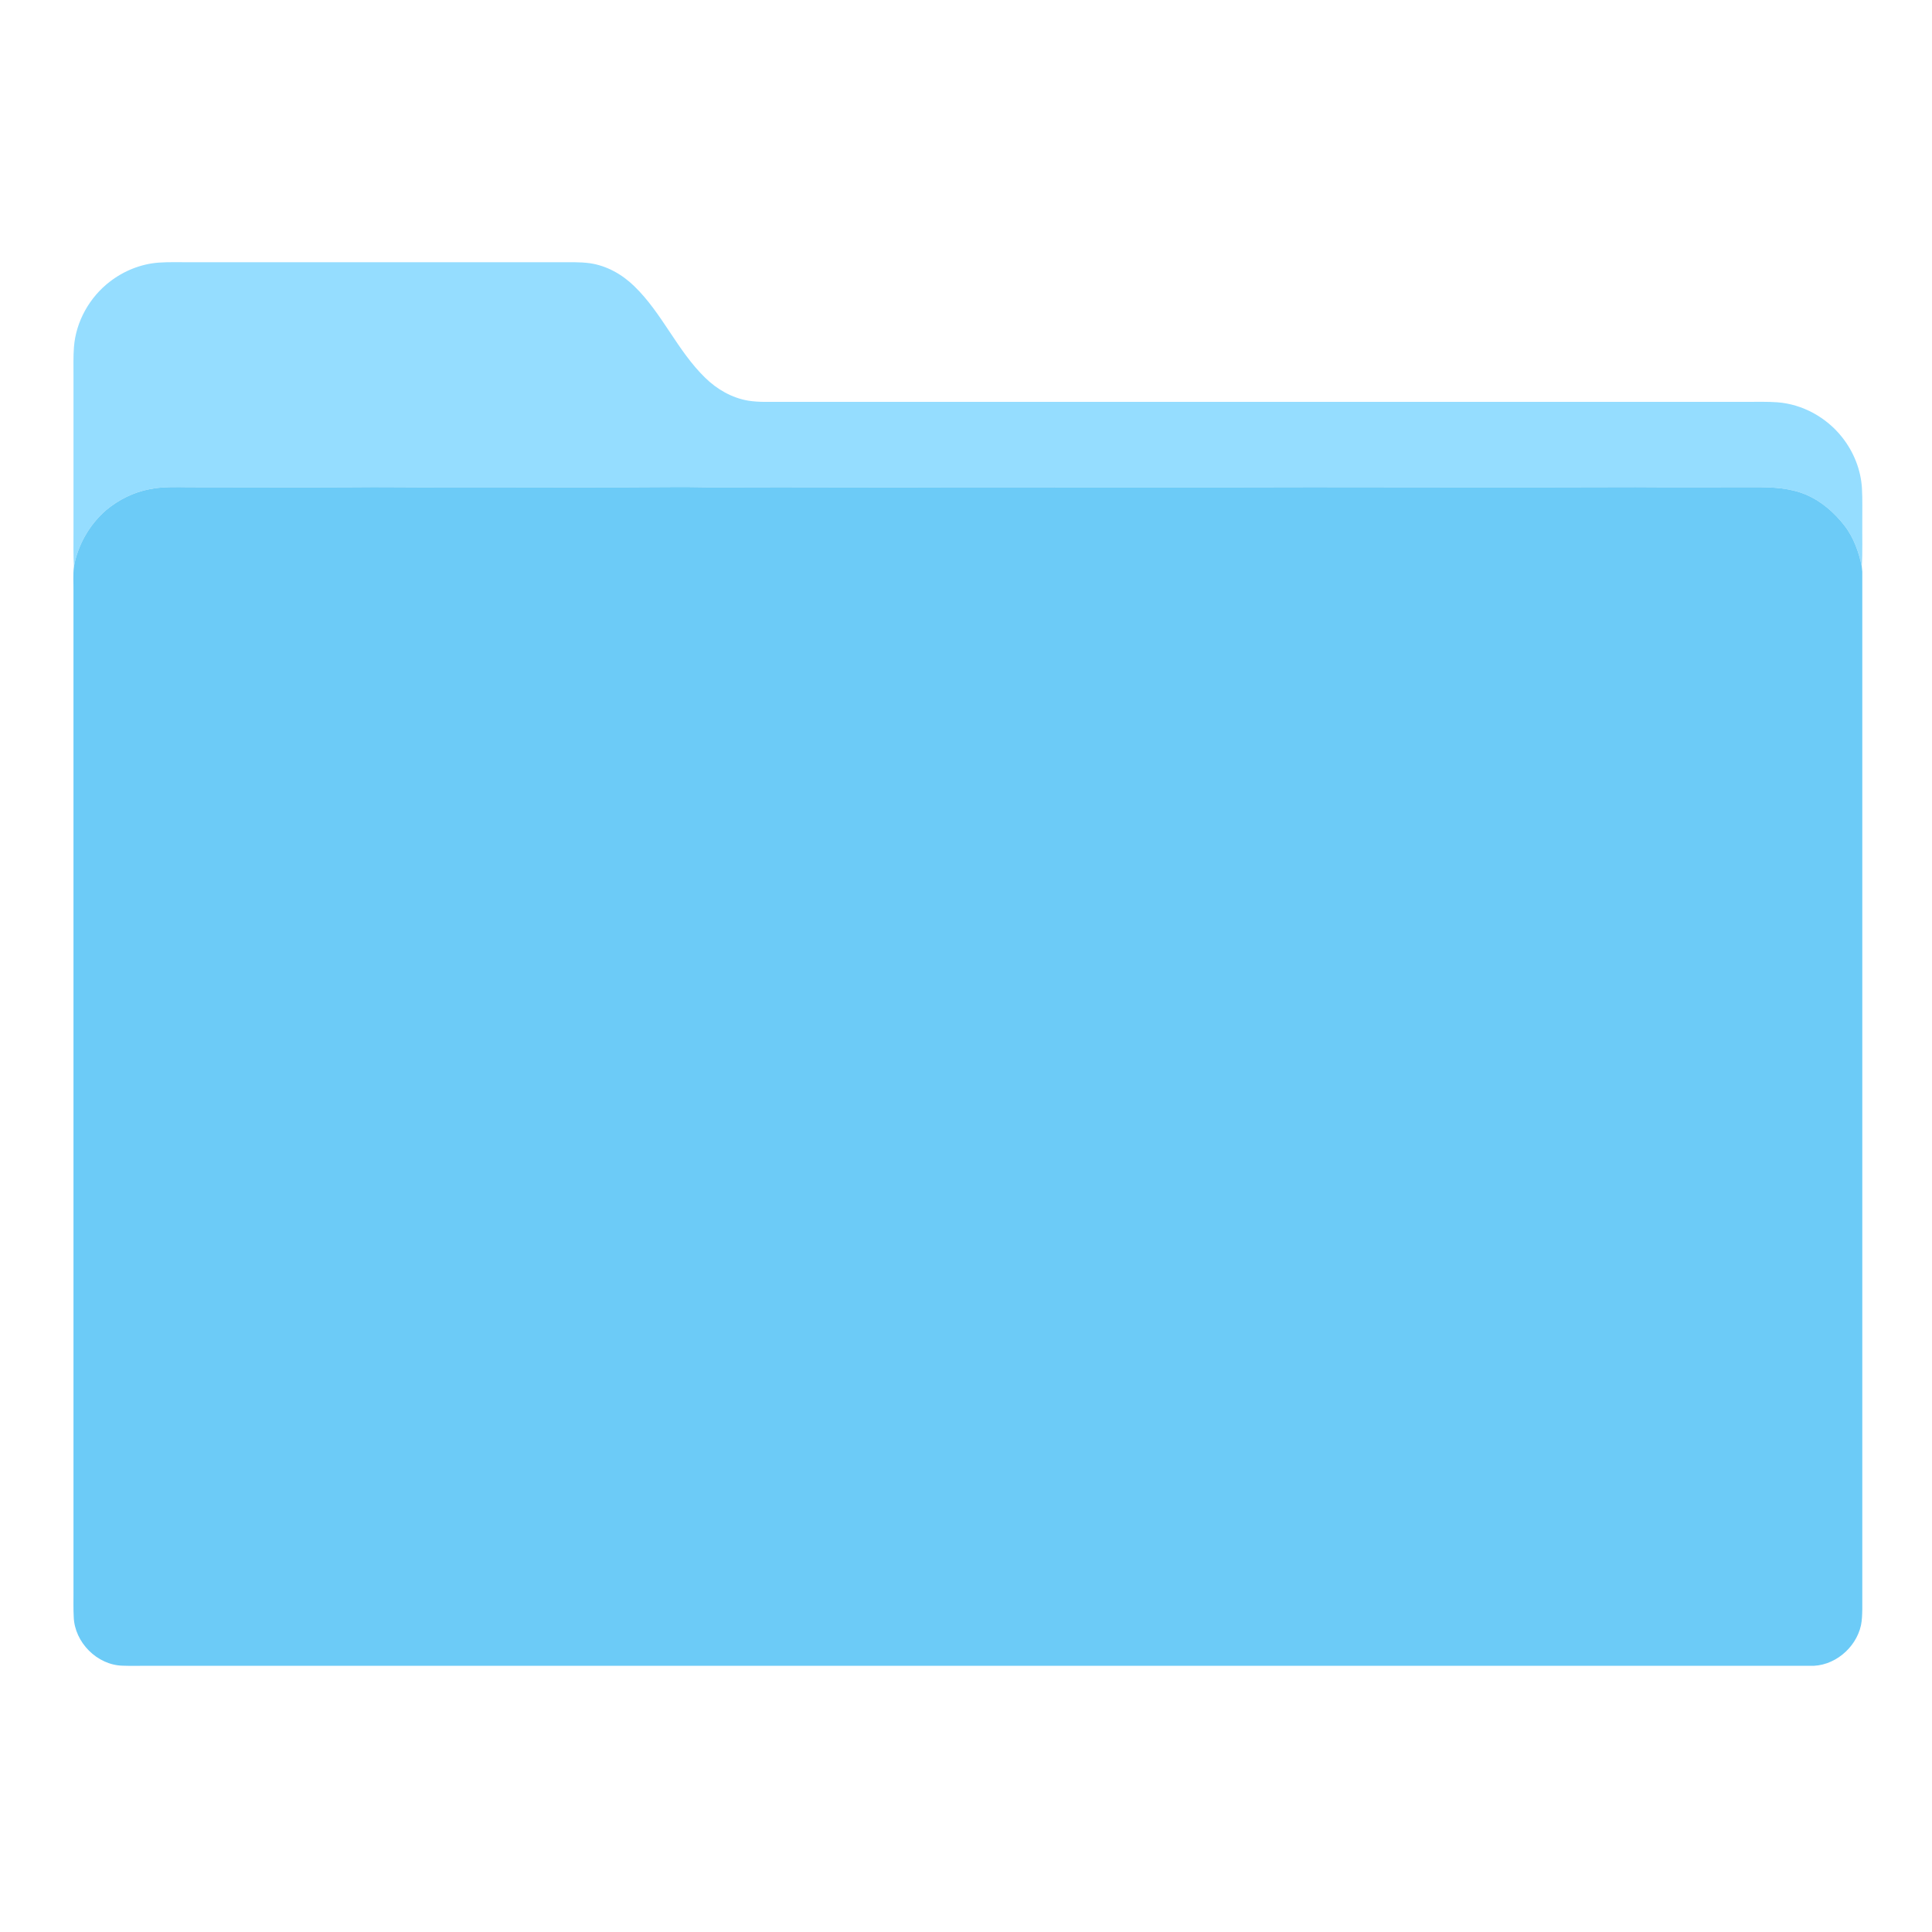
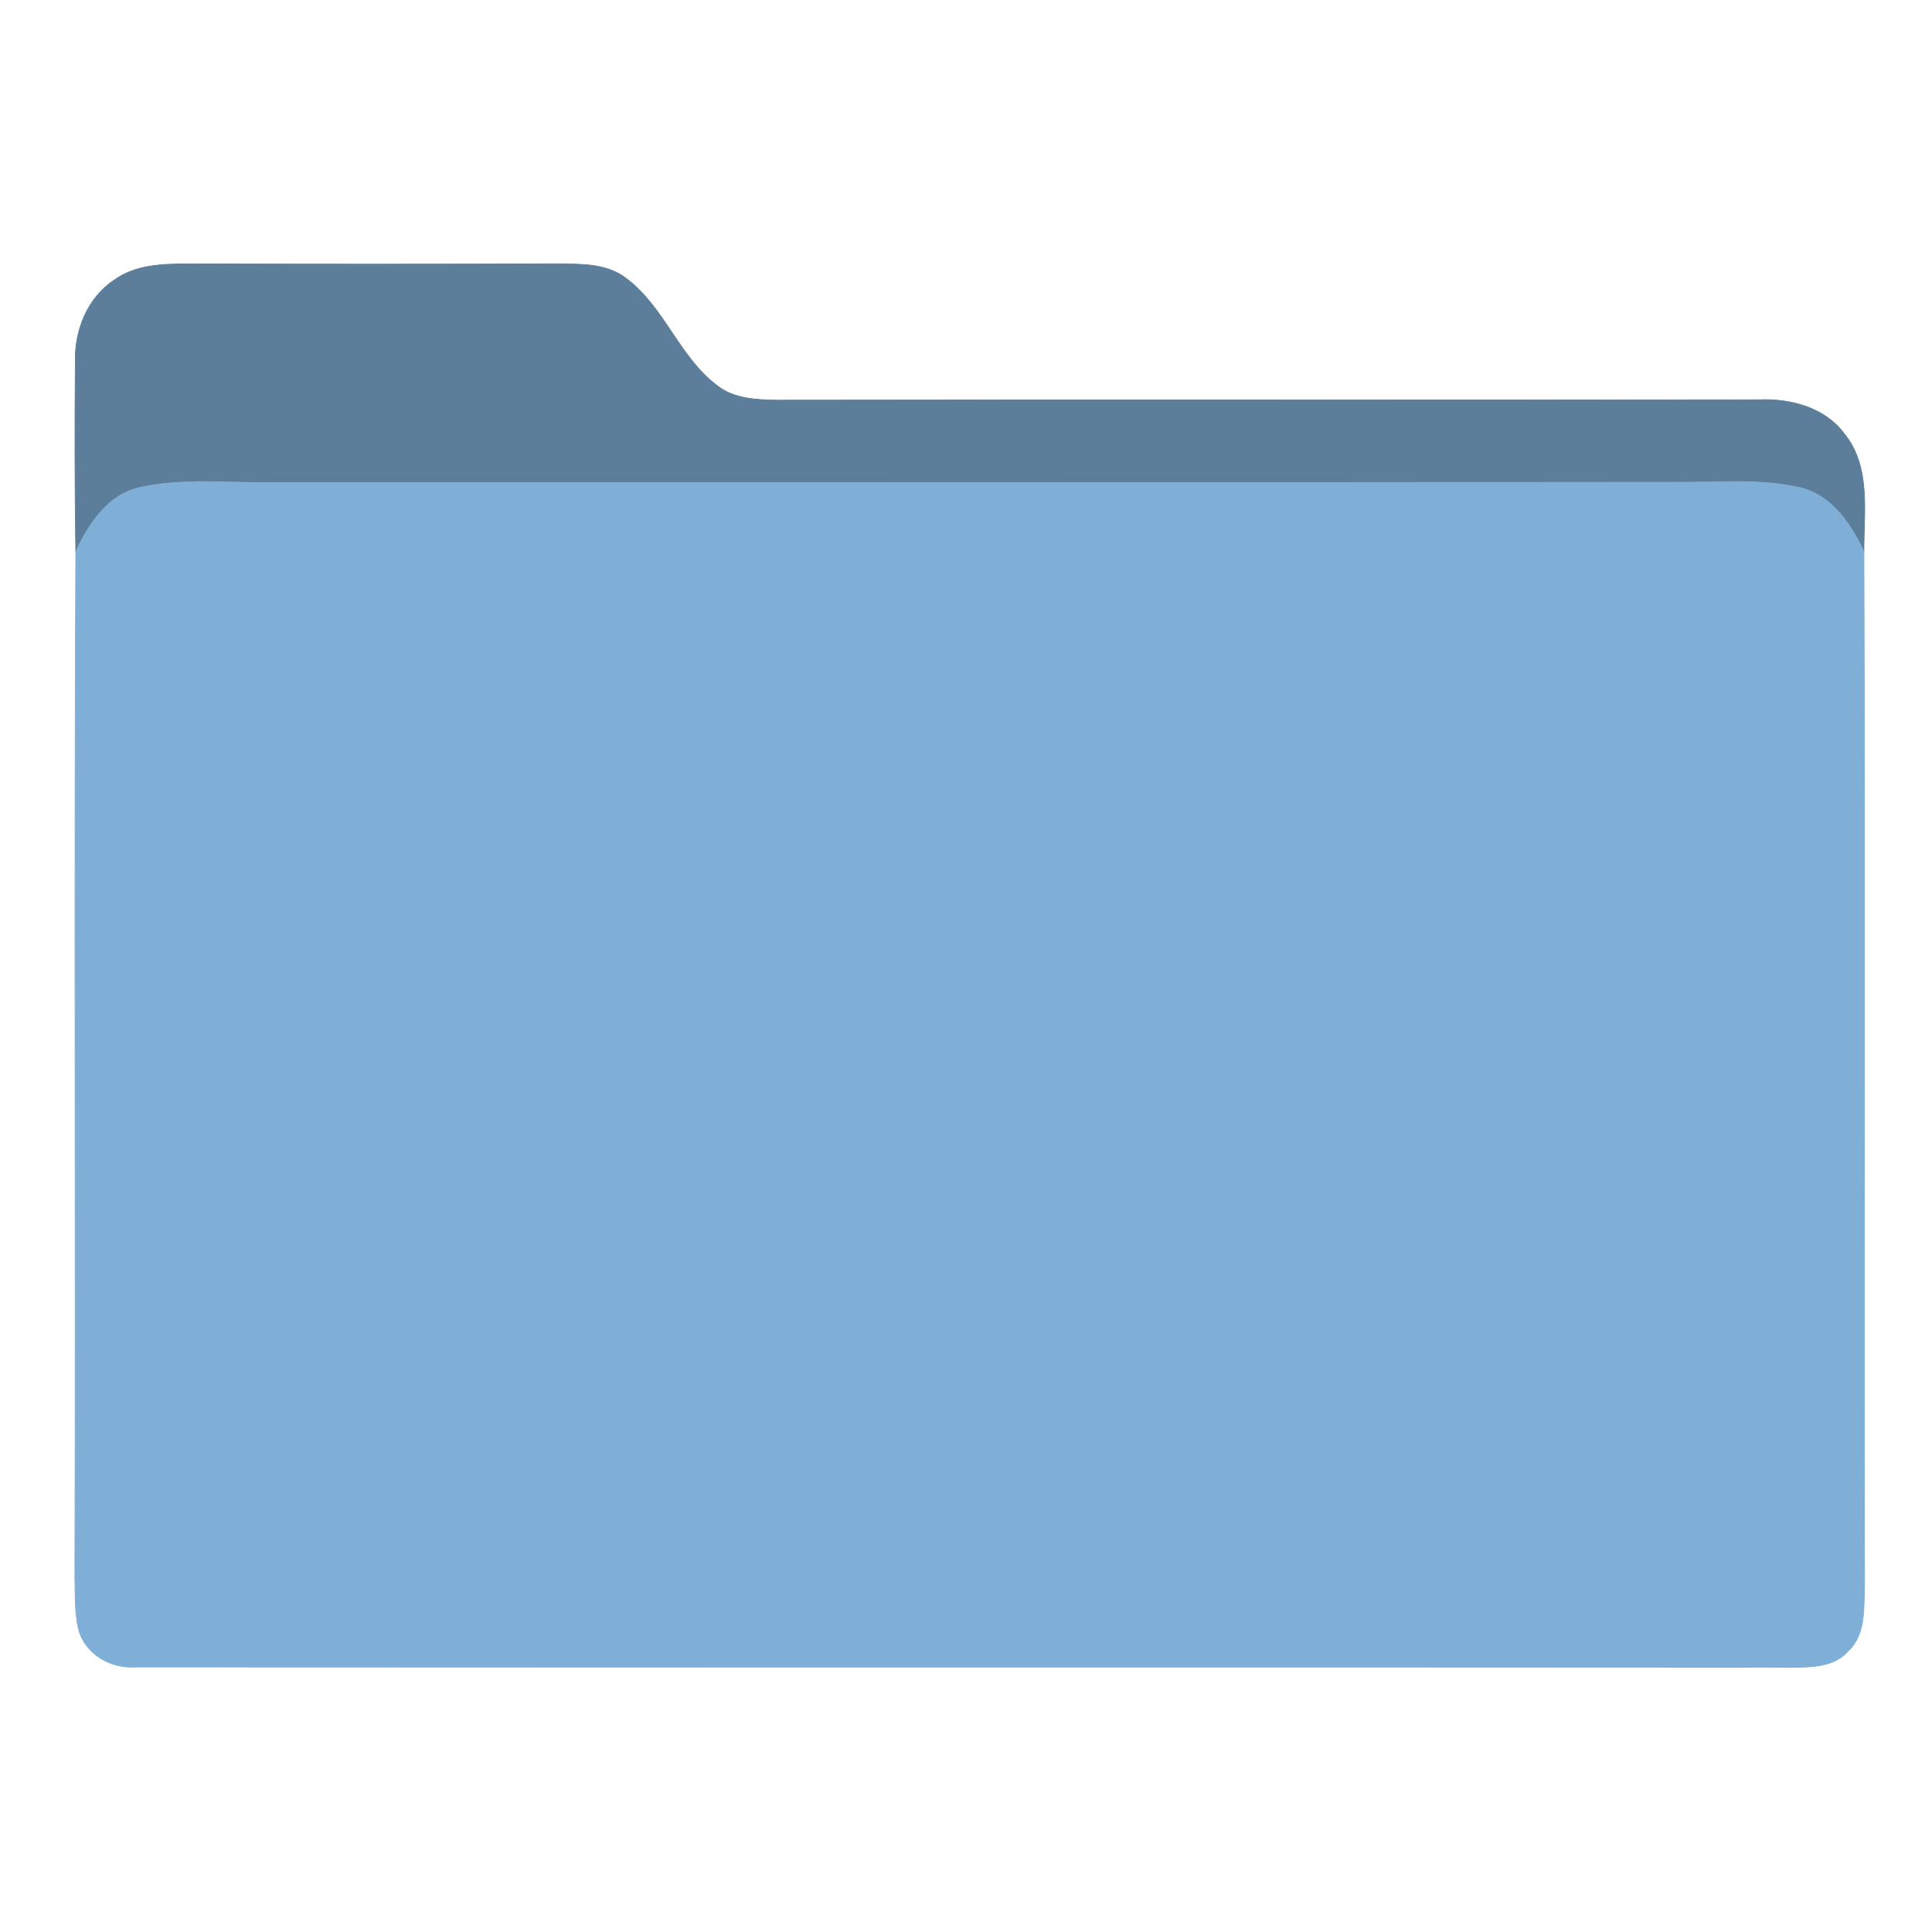
- <svg xmlns="http://www.w3.org/2000/svg" width="1024pt" height="1024pt" viewBox="0 0 1024 1024" version="1.1">
-   <g id="#95ddffff">
-     <path fill="#95ddff" opacity="1.00" d=" M 58.26 149.25 C 65.65 143.55 74.67 139.91 84.00 139.20 C 89.32 138.81 94.66 139.02 100.00 138.99 C 165.33 138.99 230.66 138.99 296.00 138.98 C 301.54 139.02 307.11 138.77 312.62 139.51 C 321.59 140.79 329.81 145.46 336.24 151.75 C 351.03 166.09 358.99 185.89 373.78 200.24 C 379.99 206.34 387.91 210.90 396.56 212.36 C 402.32 213.29 408.19 212.94 414.00 212.99 C 584.67 212.99 755.33 212.99 926.00 212.99 C 931.33 213.01 936.67 212.83 942.00 213.22 C 955.35 214.20 968.03 221.22 976.31 231.69 C 982.47 239.43 986.34 249.04 986.88 258.94 C 987.21 264.95 987.00 270.98 987.05 277.00 C 986.98 284.76 987.26 292.53 986.80 300.29 C 985.18 292.52 982.45 284.78 977.53 278.46 C 972.07 271.52 965.19 265.48 956.97 262.08 C 948.78 258.67 939.76 258.22 931.01 258.20 C 909.67 258.16 888.33 258.37 867.00 258.17 C 809.66 258.34 752.34 258.26 695.00 258.19 C 633.00 258.38 571.00 258.21 509.00 258.23 C 466.33 258.45 423.67 258.08 381.00 258.28 C 374.00 258.33 367.00 258.09 360.00 258.12 C 318.00 258.48 276.00 258.16 234.00 258.25 C 218.00 258.35 202.00 258.03 186.00 258.23 C 157.33 258.40 128.67 258.20 100.00 258.22 C 93.09 258.15 86.10 257.89 79.28 259.28 C 70.84 260.88 62.92 264.84 56.32 270.31 C 47.44 277.99 41.28 288.72 39.18 300.28 C 38.82 294.20 38.96 288.10 38.95 282.00 C 38.95 254.33 38.95 226.67 38.95 199.00 C 38.97 194.00 38.81 188.99 39.19 184.00 C 40.22 170.40 47.47 157.52 58.26 149.25 Z" />
-   </g>
-   <g id="#6ccbf7ff">
-     <path fill="#6ccbf7" opacity="1.00" d=" M 79.28 259.28 C 86.10 257.89 93.09 258.15 100.00 258.22 C 128.67 258.20 157.33 258.40 186.00 258.23 C 202.00 258.03 218.00 258.35 234.00 258.25 C 276.00 258.16 318.00 258.48 360.00 258.12 C 367.00 258.09 374.00 258.33 381.00 258.28 C 423.67 258.08 466.33 258.45 509.00 258.23 C 571.00 258.21 633.00 258.38 695.00 258.19 C 752.34 258.26 809.66 258.34 867.00 258.17 C 888.33 258.37 909.67 258.16 931.01 258.20 C 939.76 258.22 948.78 258.67 956.97 262.08 C 965.19 265.48 972.07 271.52 977.53 278.46 C 982.45 284.78 985.18 292.52 986.80 300.29 C 986.86 300.97 986.99 302.32 987.05 303.00 C 987.07 486.34 987.07 669.68 987.05 853.02 C 986.99 855.82 986.92 858.66 986.36 861.42 C 983.67 873.69 971.78 883.53 959.06 882.91 C 665.37 882.89 371.68 882.91 78.00 882.90 C 73.65 882.88 69.29 883.03 64.94 882.85 C 51.47 882.50 39.55 870.49 39.08 857.06 C 38.84 852.71 38.97 848.35 38.95 844.00 C 38.92 667.00 38.95 490.00 38.94 313.00 C 38.99 308.76 38.65 304.50 39.18 300.28 C 41.28 288.72 47.44 277.99 56.32 270.31 C 62.92 264.84 70.84 260.88 79.28 259.28 Z" />
-   </g>
+ <svg xmlns="http://www.w3.org/2000/svg" width="256pt" height="256pt" viewBox="0 0 256 256" version="1.1">
+   <path fill="#5c7e9a" stroke="#5c7e9a" stroke-width="0.094" opacity="1.00" d=" M 15.12 37.12 C 17.96 35.05 21.61 34.97 24.97 34.96 C 41.32 35.01 57.67 35.02 74.02 34.95 C 77.09 35.00 80.49 34.91 83.03 36.93 C 88.04 40.72 89.98 47.26 94.98 51.06 C 97.22 52.85 100.21 52.98 102.95 53.02 C 146.32 52.94 189.69 53.04 233.05 52.97 C 237.26 52.79 241.85 53.99 244.44 57.55 C 247.94 61.94 246.95 67.89 246.98 73.10 C 245.26 69.42 242.67 65.56 238.45 64.60 C 233.06 63.38 227.48 63.97 222.00 63.90 C 160.00 63.98 98.00 63.92 36.00 63.94 C 30.19 64.02 24.27 63.33 18.54 64.59 C 14.30 65.52 11.73 69.42 10.04 73.11 C 9.91 64.72 9.91 56.32 9.98 47.93 C 9.87 43.78 11.58 39.46 15.12 37.12 Z" />
+   <path fill="#7fafd6" stroke="#7fafd6" stroke-width="0.094" opacity="1.00" d=" M 18.54 64.59 C 24.27 63.33 30.19 64.02 36.00 63.94 C 98.00 63.92 160.00 63.98 222.00 63.90 C 227.48 63.97 233.06 63.38 238.45 64.60 C 242.67 65.56 245.26 69.42 246.98 73.10 C 247.15 118.74 246.97 164.39 247.07 210.03 C 246.94 213.03 247.29 216.61 244.83 218.83 C 243.13 220.75 240.44 220.90 238.06 220.93 C 164.69 220.87 91.32 220.94 17.95 220.89 C 14.85 221.10 11.69 219.41 10.57 216.45 C 9.83 214.04 9.99 211.48 9.92 209.00 C 10.05 163.71 9.82 118.40 10.04 73.11 C 11.73 69.42 14.30 65.52 18.54 64.59 Z" />
</svg>
